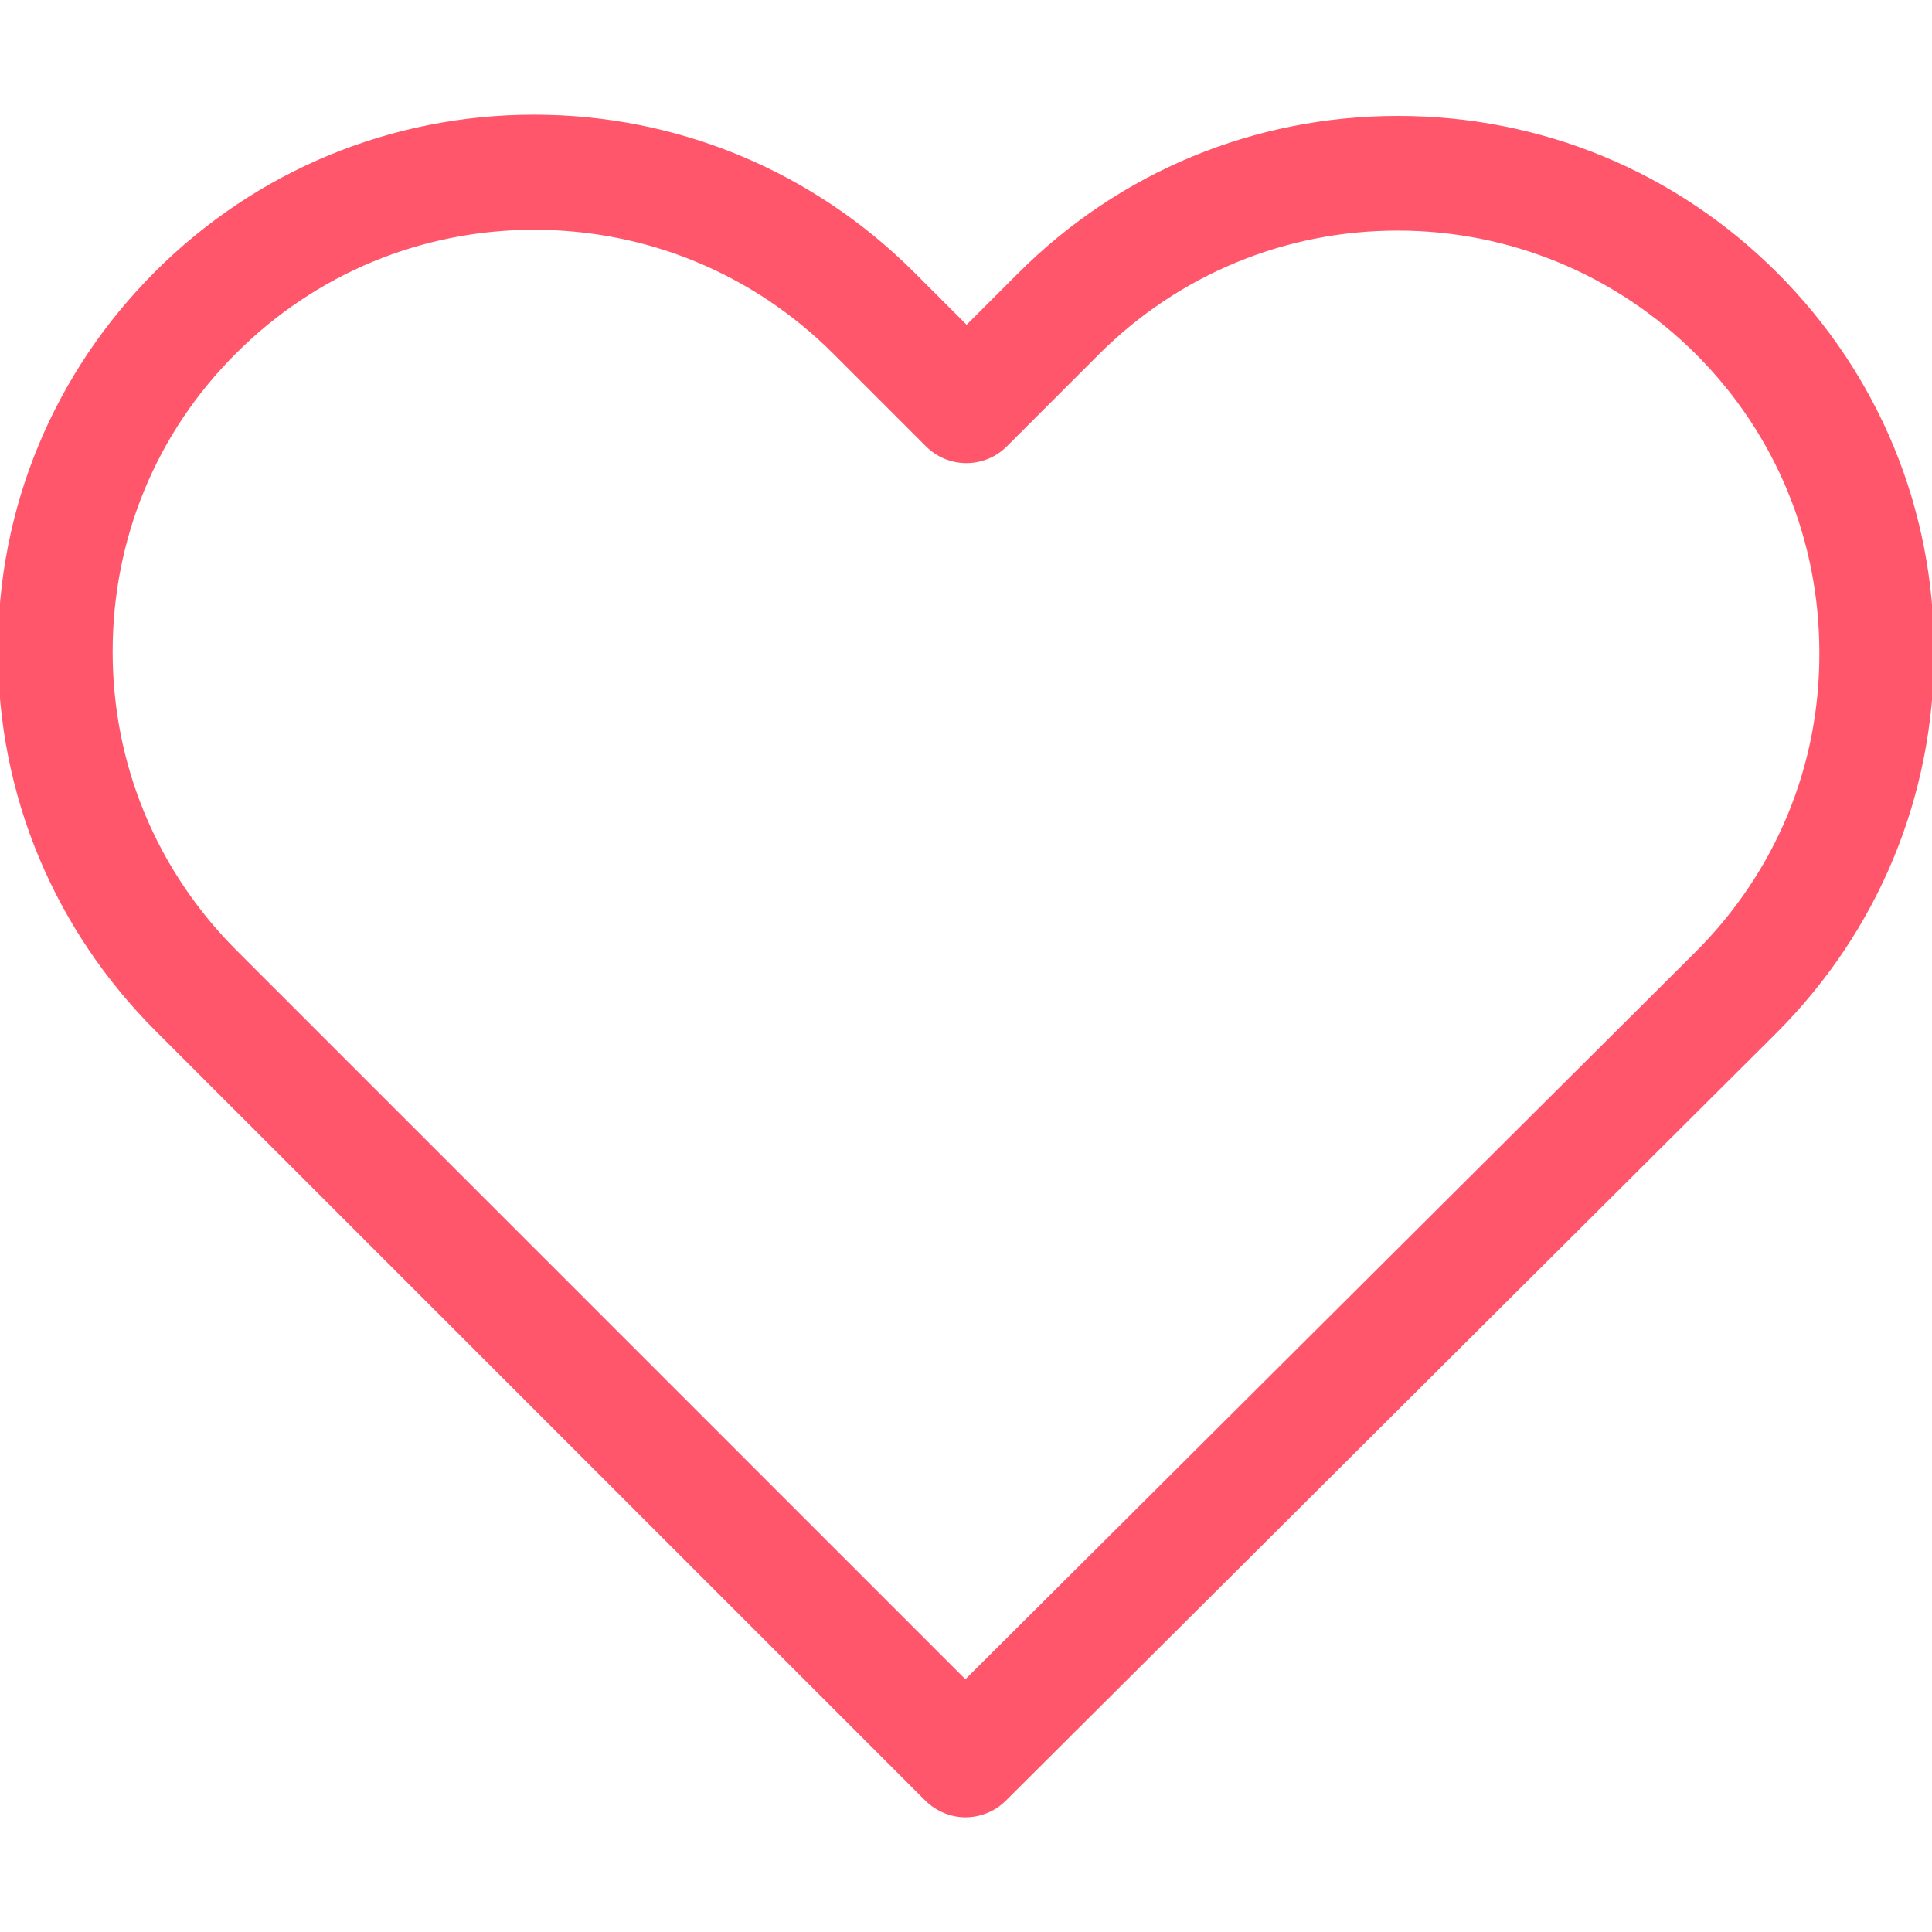
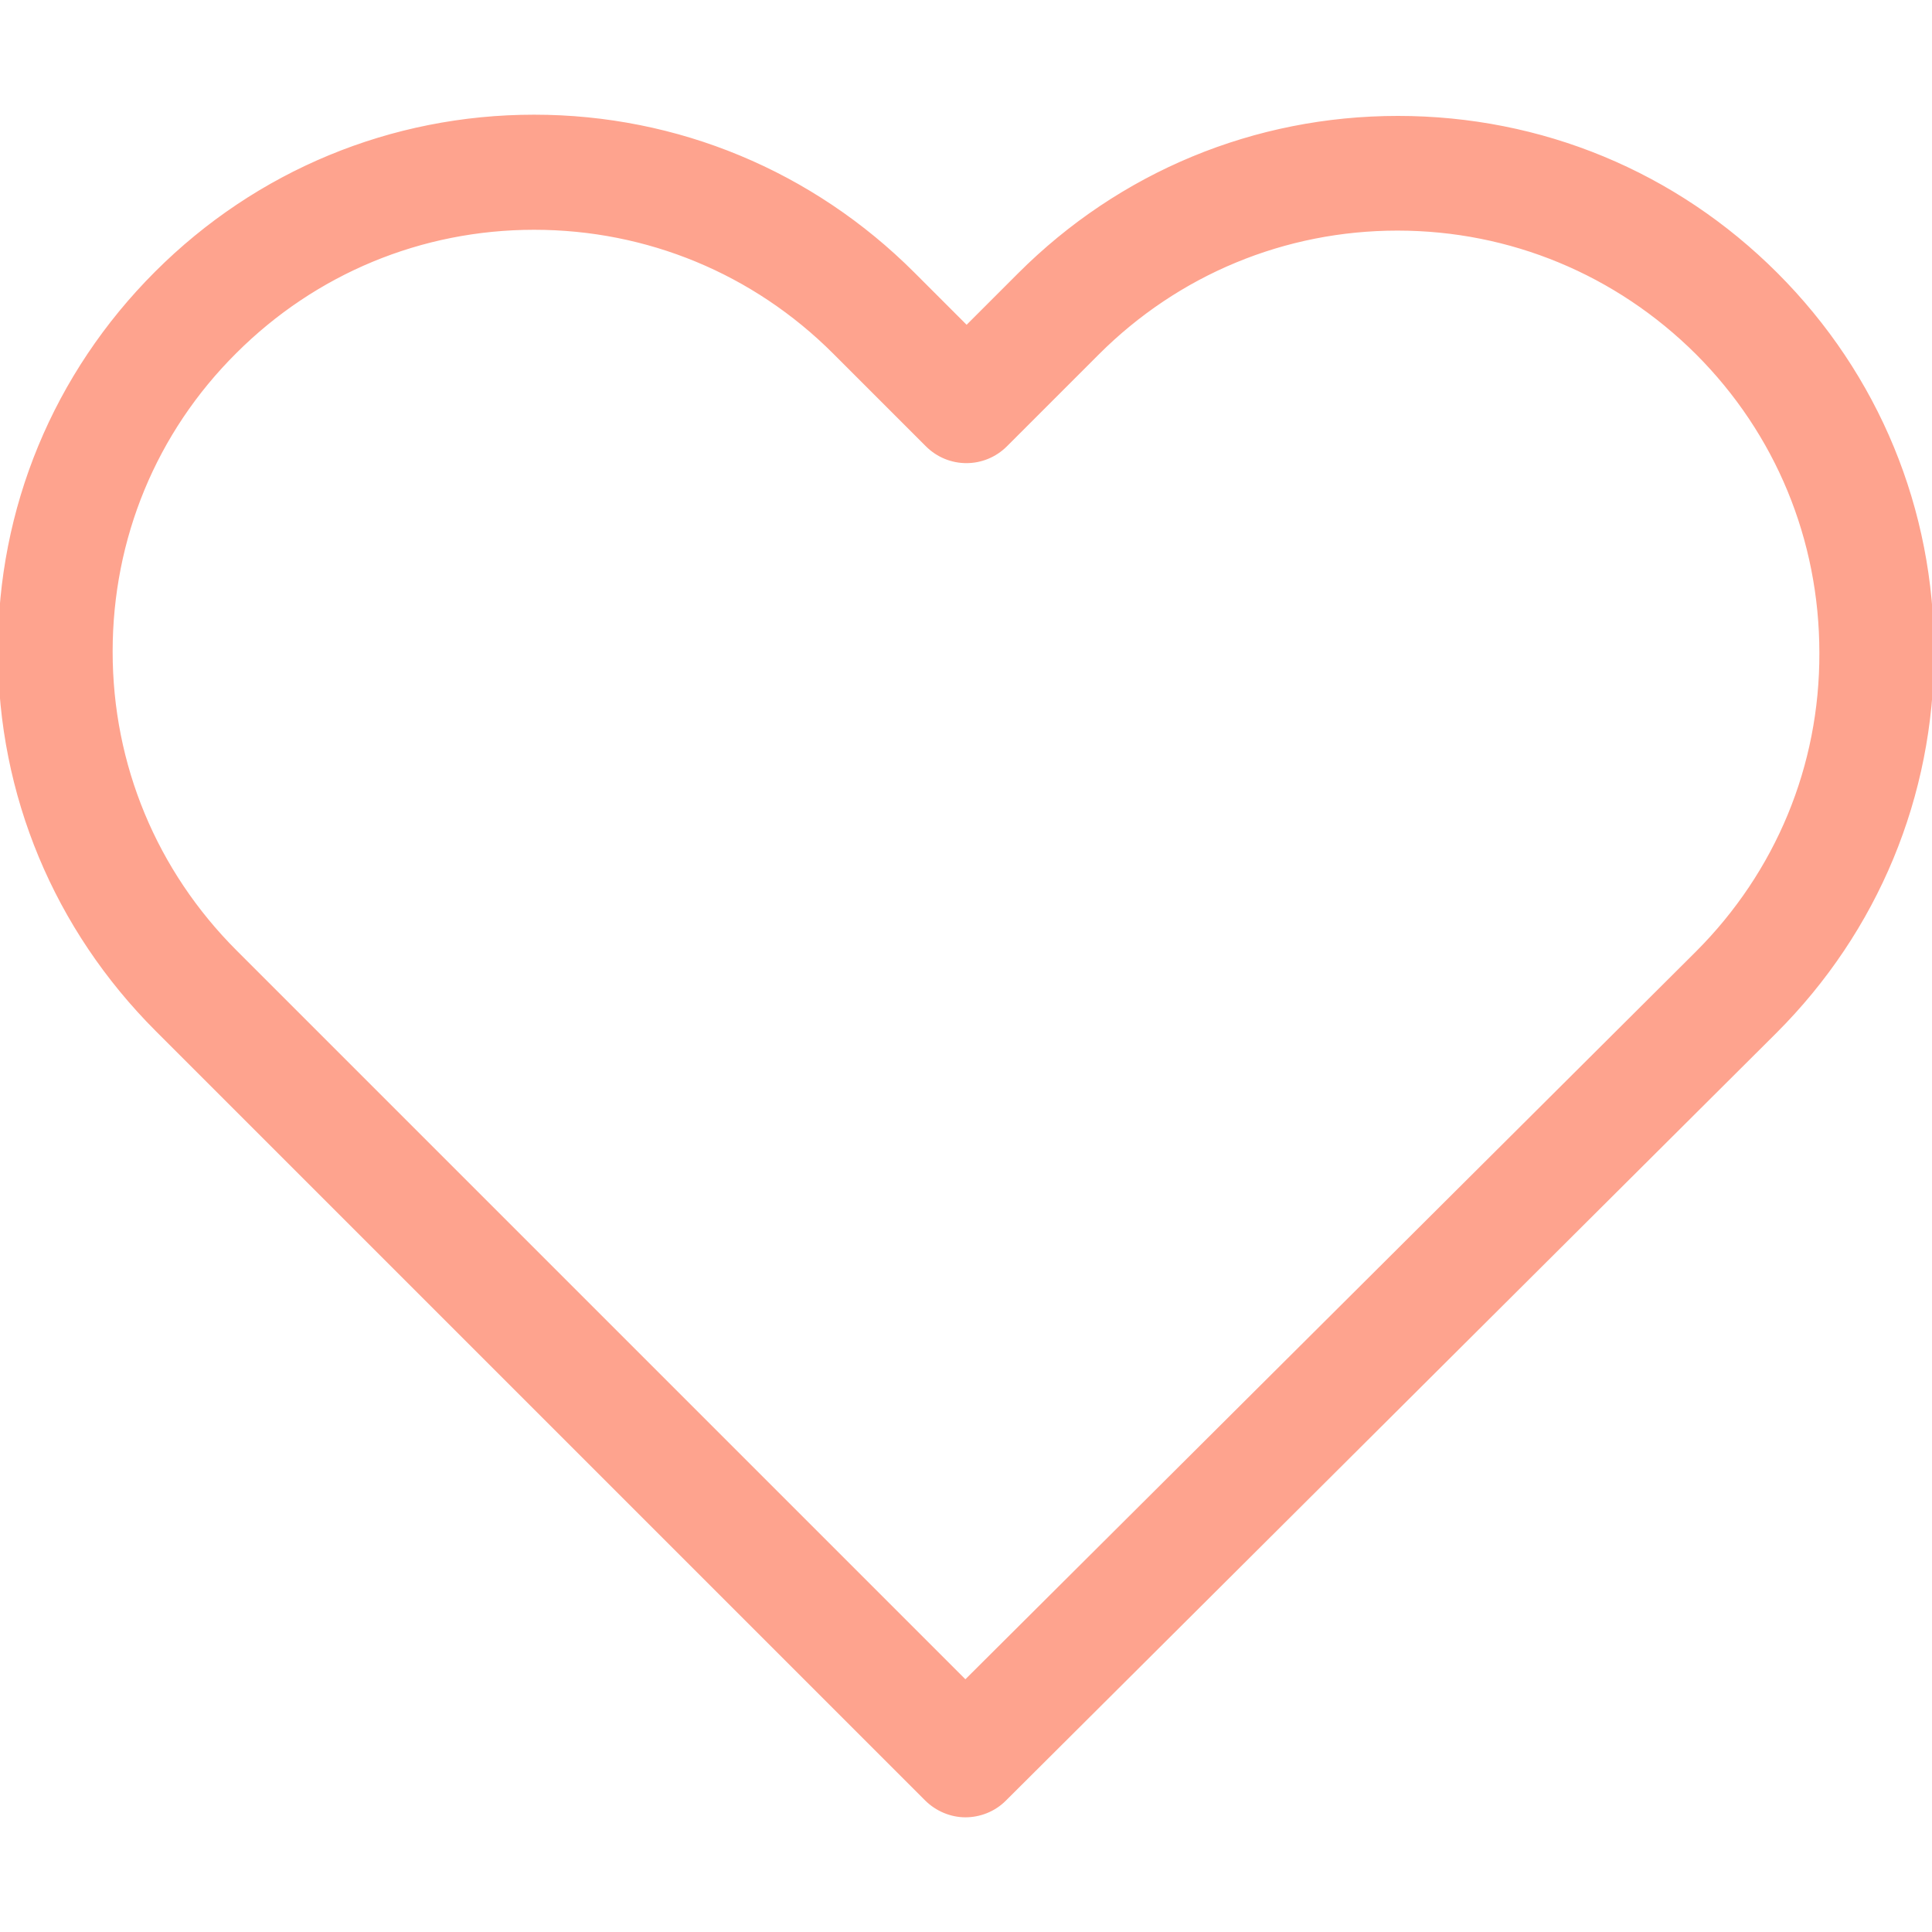
- <svg xmlns="http://www.w3.org/2000/svg" fill="#ff566b" height="800px" width="800px" version="1.1" id="Capa_1" viewBox="0 0 471.701 471.701" xml:space="preserve" stroke="#ff566b">
+ <svg xmlns="http://www.w3.org/2000/svg" fill="#FEA38E" height="800px" width="800px" version="1.1" id="Capa_1" viewBox="0 0 471.701 471.701" xml:space="preserve" stroke="#FEA38E">
  <g id="SVGRepo_bgCarrier" stroke-width="0" />
  <g id="SVGRepo_tracerCarrier" stroke-linecap="round" stroke-linejoin="round" />
  <g id="SVGRepo_iconCarrier">
    <g>
      <path d="M433.601,67.001c-24.7-24.7-57.4-38.2-92.3-38.2s-67.7,13.6-92.4,38.3l-12.9,12.9l-13.1-13.1 c-24.7-24.7-57.6-38.4-92.5-38.4c-34.8,0-67.6,13.6-92.2,38.2c-24.7,24.7-38.3,57.5-38.2,92.4c0,34.9,13.7,67.6,38.4,92.3 l187.8,187.8c2.6,2.6,6.1,4,9.5,4c3.4,0,6.9-1.3,9.5-3.9l188.2-187.5c24.7-24.7,38.3-57.5,38.3-92.4 C471.801,124.501,458.301,91.701,433.601,67.001z M414.401,232.701l-178.7,178l-178.3-178.3c-19.6-19.6-30.4-45.6-30.4-73.3 s10.7-53.7,30.3-73.2c19.5-19.5,45.5-30.3,73.1-30.3c27.7,0,53.8,10.8,73.4,30.4l22.6,22.6c5.3,5.3,13.8,5.3,19.1,0l22.4-22.4 c19.6-19.6,45.7-30.4,73.3-30.4c27.6,0,53.6,10.8,73.2,30.3c19.6,19.6,30.3,45.6,30.3,73.3 C444.801,187.101,434.001,213.101,414.401,232.701z" />
    </g>
  </g>
</svg>
